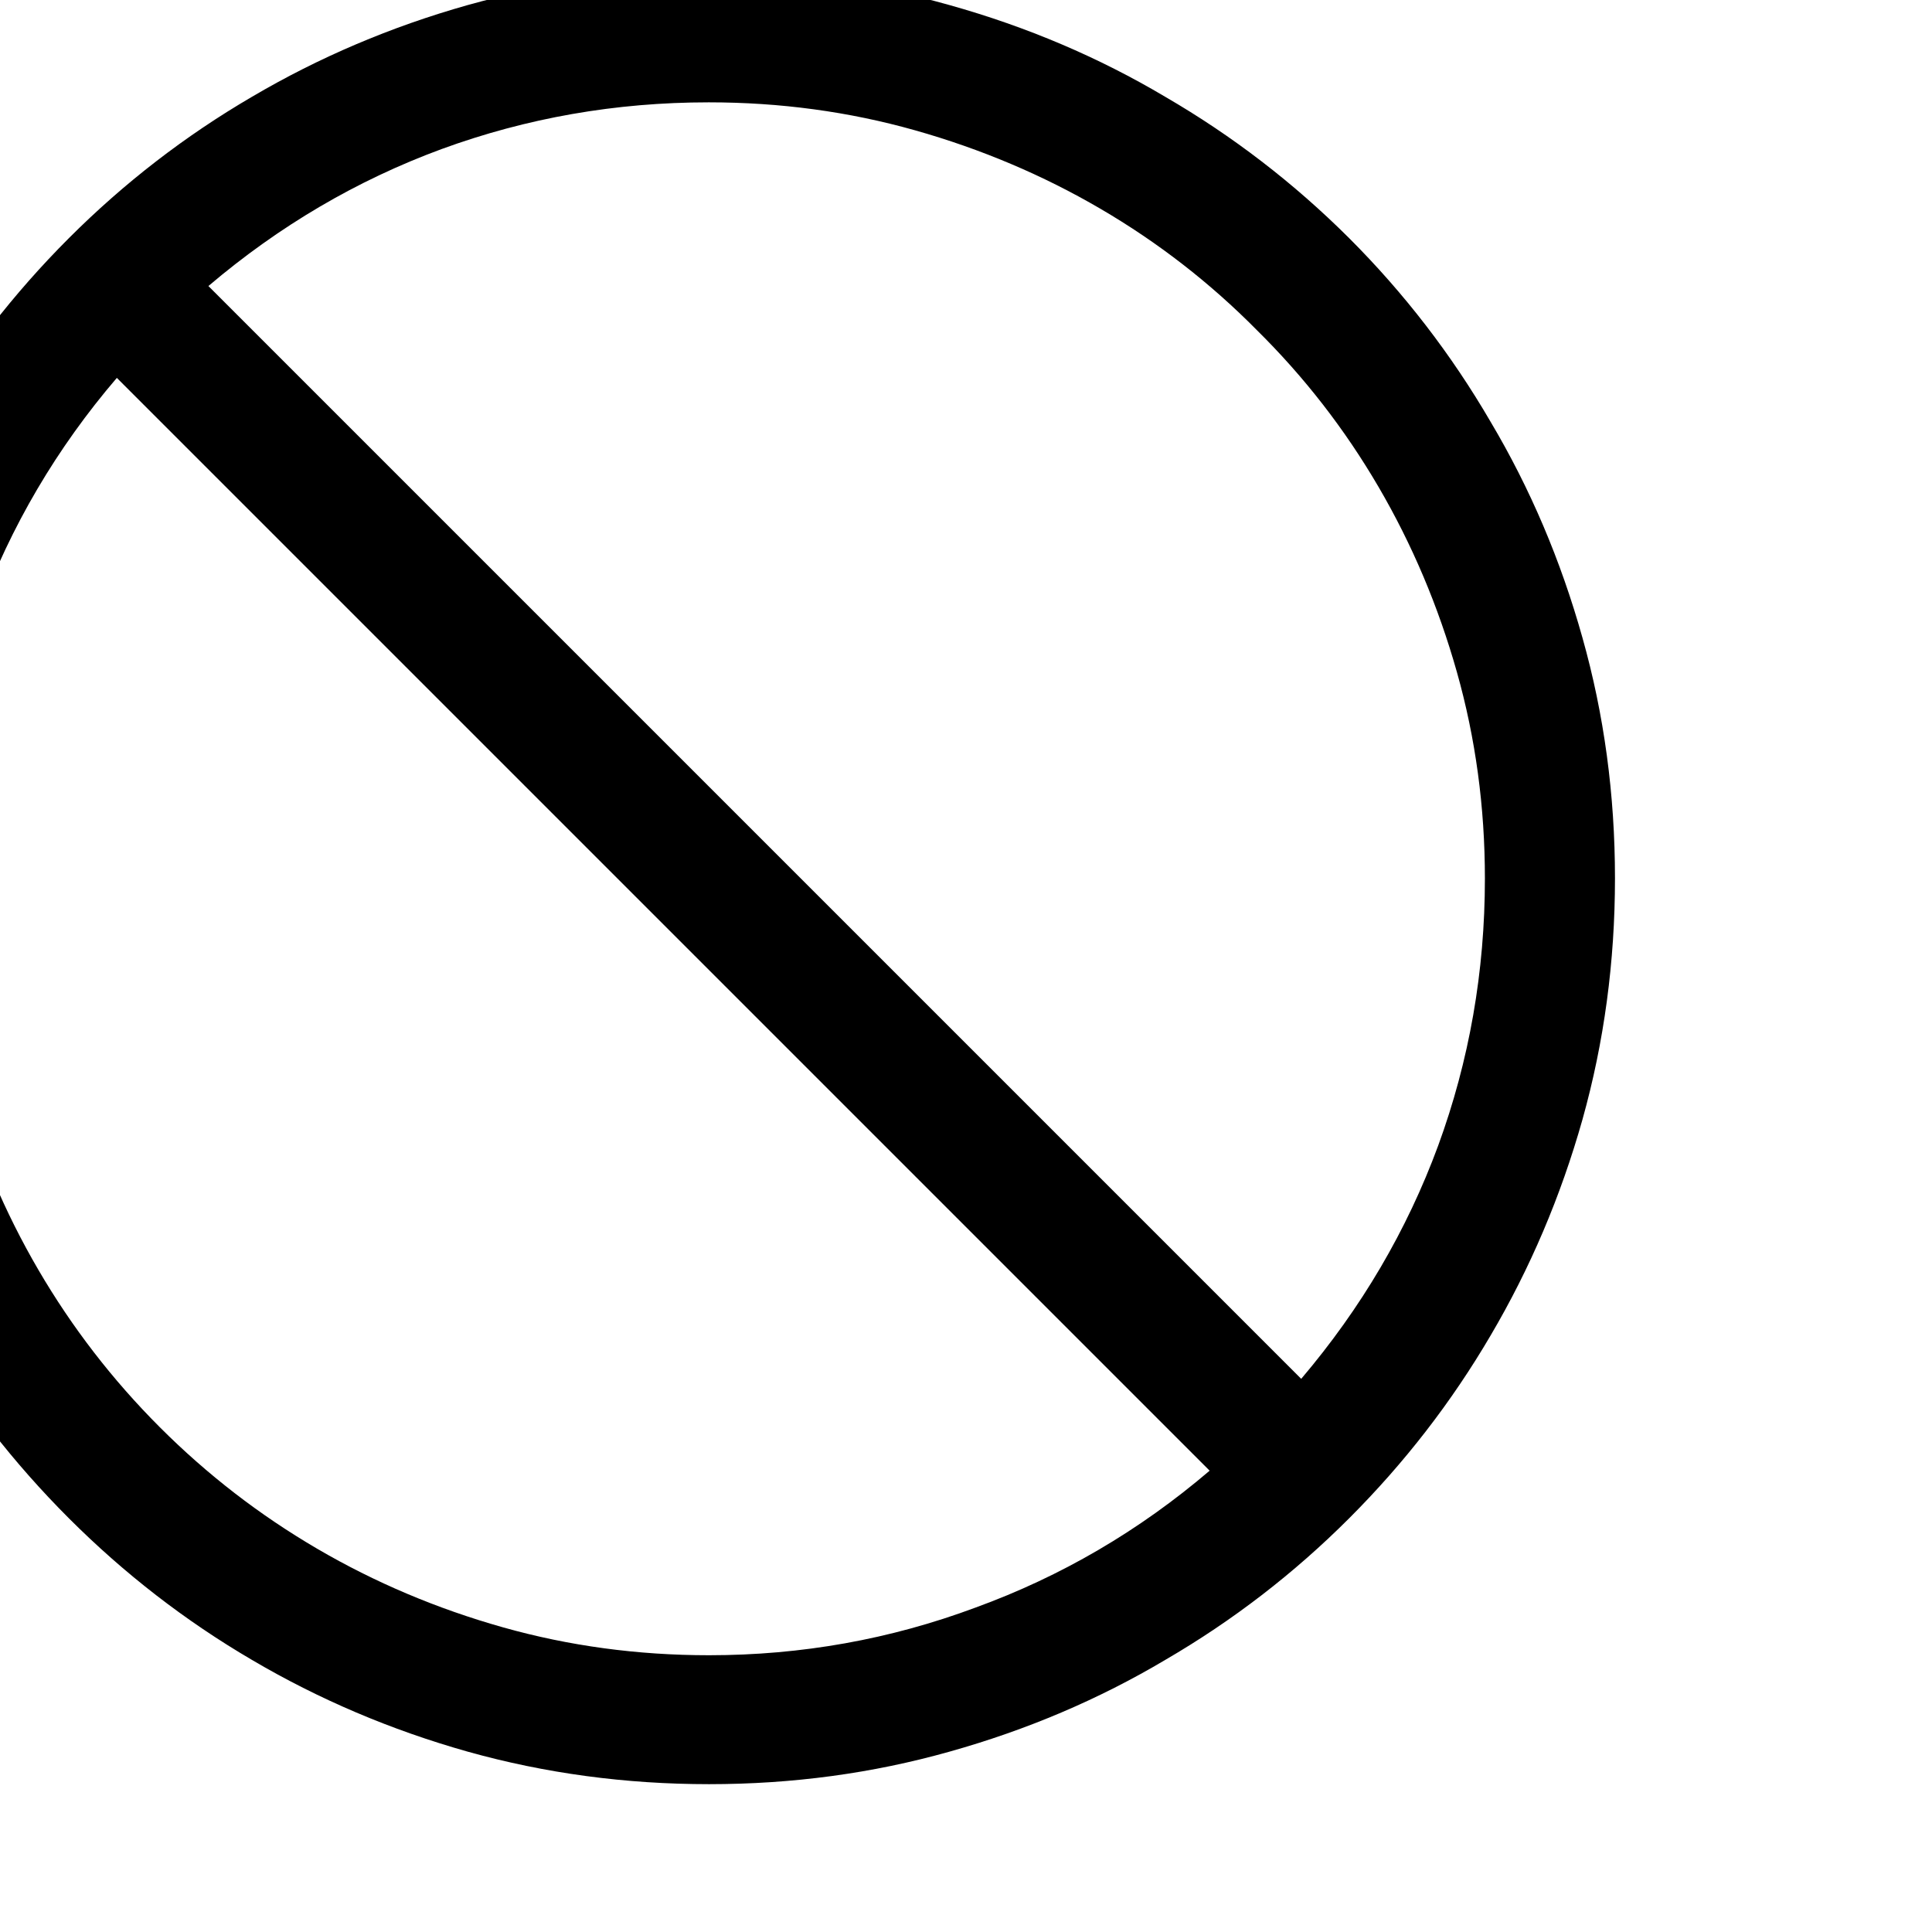
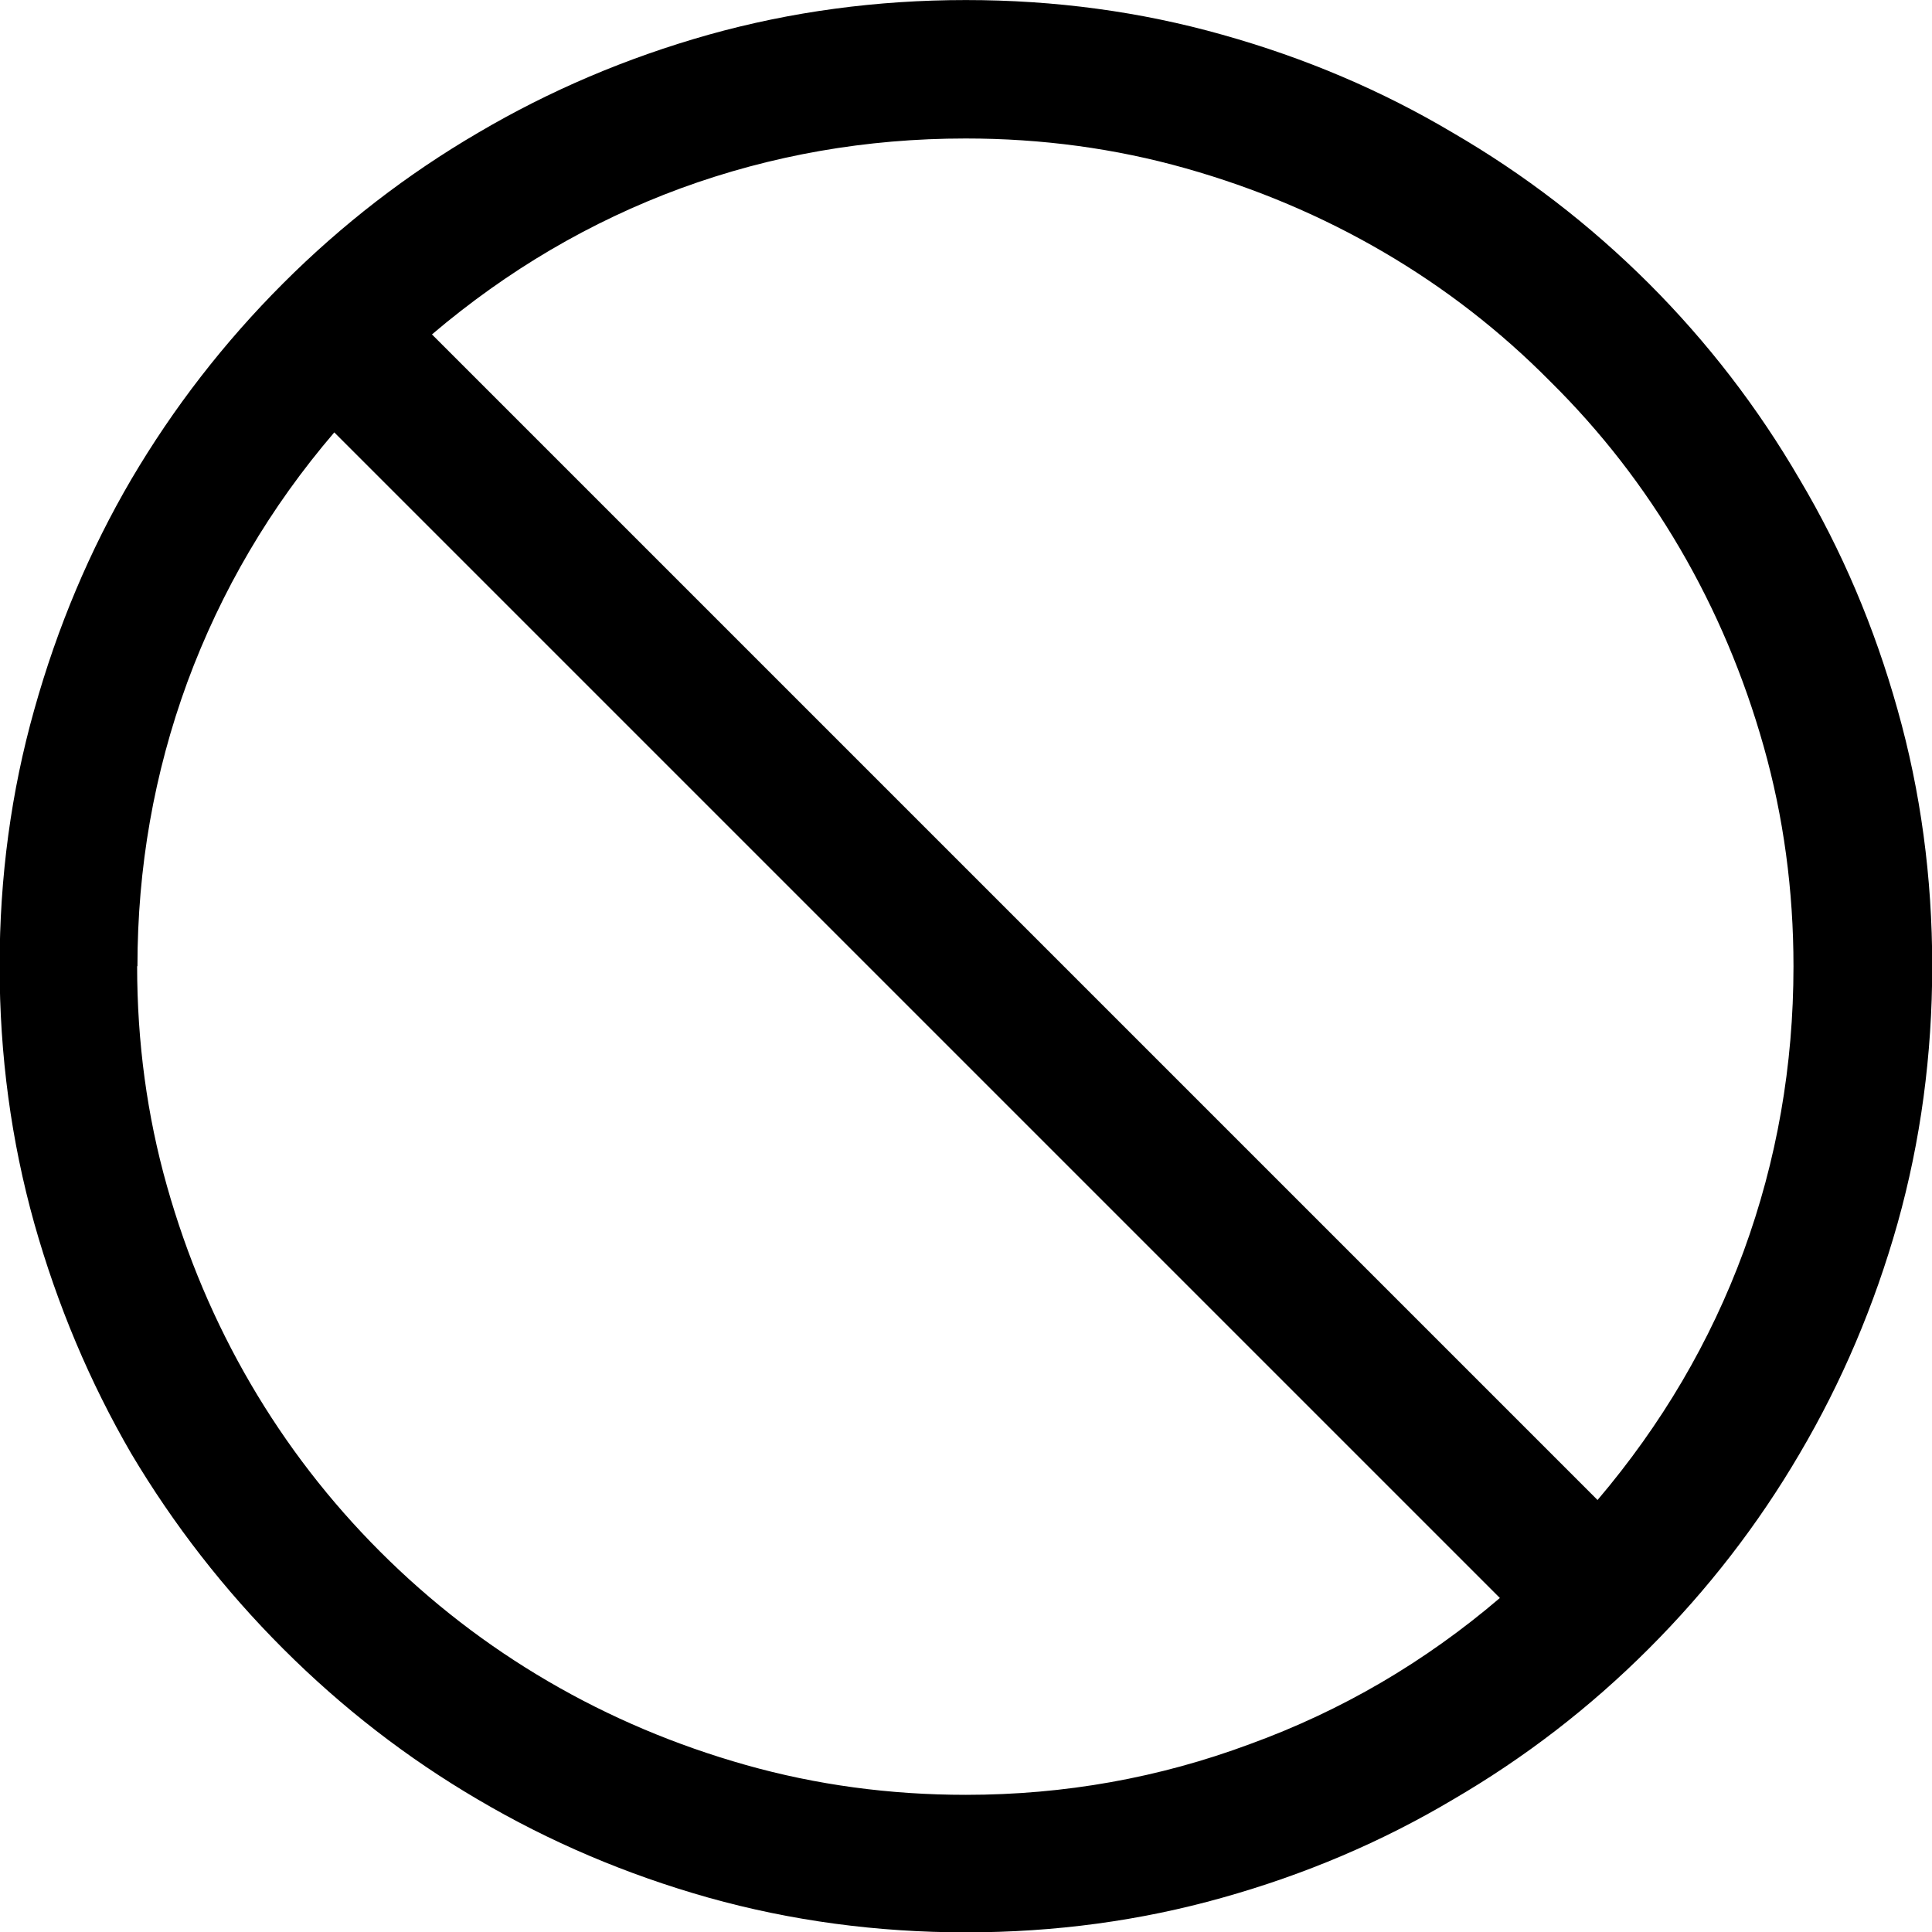
- <svg xmlns="http://www.w3.org/2000/svg" version="1.1" width="19.2pt" height="19.2pt" viewBox="0 0 6.773 6.773" id="svg2376">
-   <g transform="matrix(1,0,0,1,396.8029,127.912)">
+ <svg xmlns="http://www.w3.org/2000/svg" version="1.1" width="18pt" height="18pt" viewBox="0 0 6.35 6.35" id="svg2376">
+   <defs id="defs82" />
+   <g transform="translate(397.492,128.0084)" id="g79">
    <g aria-label="🚫" id="text1730" style="font-style:normal;font-variant:normal;font-weight:normal;font-stretch:normal;font-size:6.464px;line-height:120%;font-family:'Sweden Sans';-inkscape-font-specification:'Sweden Sans';text-align:end;letter-spacing:0px;word-spacing:0px;writing-mode:lr-tb;text-anchor:end;stroke-width:0.265" transform="translate(0.1587244,0.1587569)">
      <path d="m -394.476,-128.167 q 0.439,0 0.843,0.114 0.407,0.114 0.757,0.322 0.353,0.205 0.644,0.495 0.29,0.29 0.496,0.644 0.208,0.35 0.322,0.757 0.114,0.404 0.114,0.843 0,0.439 -0.114,0.846 -0.114,0.404 -0.322,0.757 -0.205,0.35 -0.496,0.641 -0.29,0.29 -0.644,0.496 -0.35,0.208 -0.757,0.322 -0.404,0.114 -0.843,0.114 -0.439,0 -0.846,-0.114 -0.404,-0.114 -0.757,-0.322 -0.35,-0.205 -0.641,-0.496 -0.29,-0.29 -0.499,-0.641 -0.205,-0.353 -0.319,-0.757 -0.114,-0.407 -0.114,-0.846 0,-0.439 0.114,-0.843 0.114,-0.407 0.319,-0.757 0.208,-0.353 0.499,-0.644 0.29,-0.29 0.641,-0.495 0.353,-0.208 0.757,-0.322 0.407,-0.114 0.846,-0.114 z m -2.724,3.175 q 0,0.376 0.098,0.723 0.098,0.347 0.275,0.65 0.177,0.303 0.426,0.552 0.249,0.249 0.552,0.426 0.303,0.177 0.65,0.275 0.347,0.098 0.723,0.098 0.486,0 0.934,-0.167 0.451,-0.164 0.821,-0.48 l -3.831,-3.831 q -0.316,0.369 -0.483,0.821 -0.164,0.448 -0.164,0.934 z m 4.8,1.755 q 0.316,-0.372 0.48,-0.817 0.164,-0.448 0.164,-0.937 0,-0.376 -0.098,-0.723 -0.098,-0.347 -0.275,-0.65 -0.177,-0.303 -0.426,-0.549 -0.246,-0.249 -0.549,-0.426 -0.303,-0.177 -0.65,-0.275 -0.347,-0.098 -0.723,-0.098 -0.489,0 -0.937,0.164 -0.445,0.164 -0.817,0.48 z" style="font-style:normal;font-variant:normal;font-weight:normal;font-stretch:normal;font-size:6.464px;font-family:'Segoe UI Emoji';-inkscape-font-specification:'Segoe UI Emoji';text-align:center;text-anchor:middle;stroke-width:0.265" id="path36" />
    </g>
  </g>
</svg>
